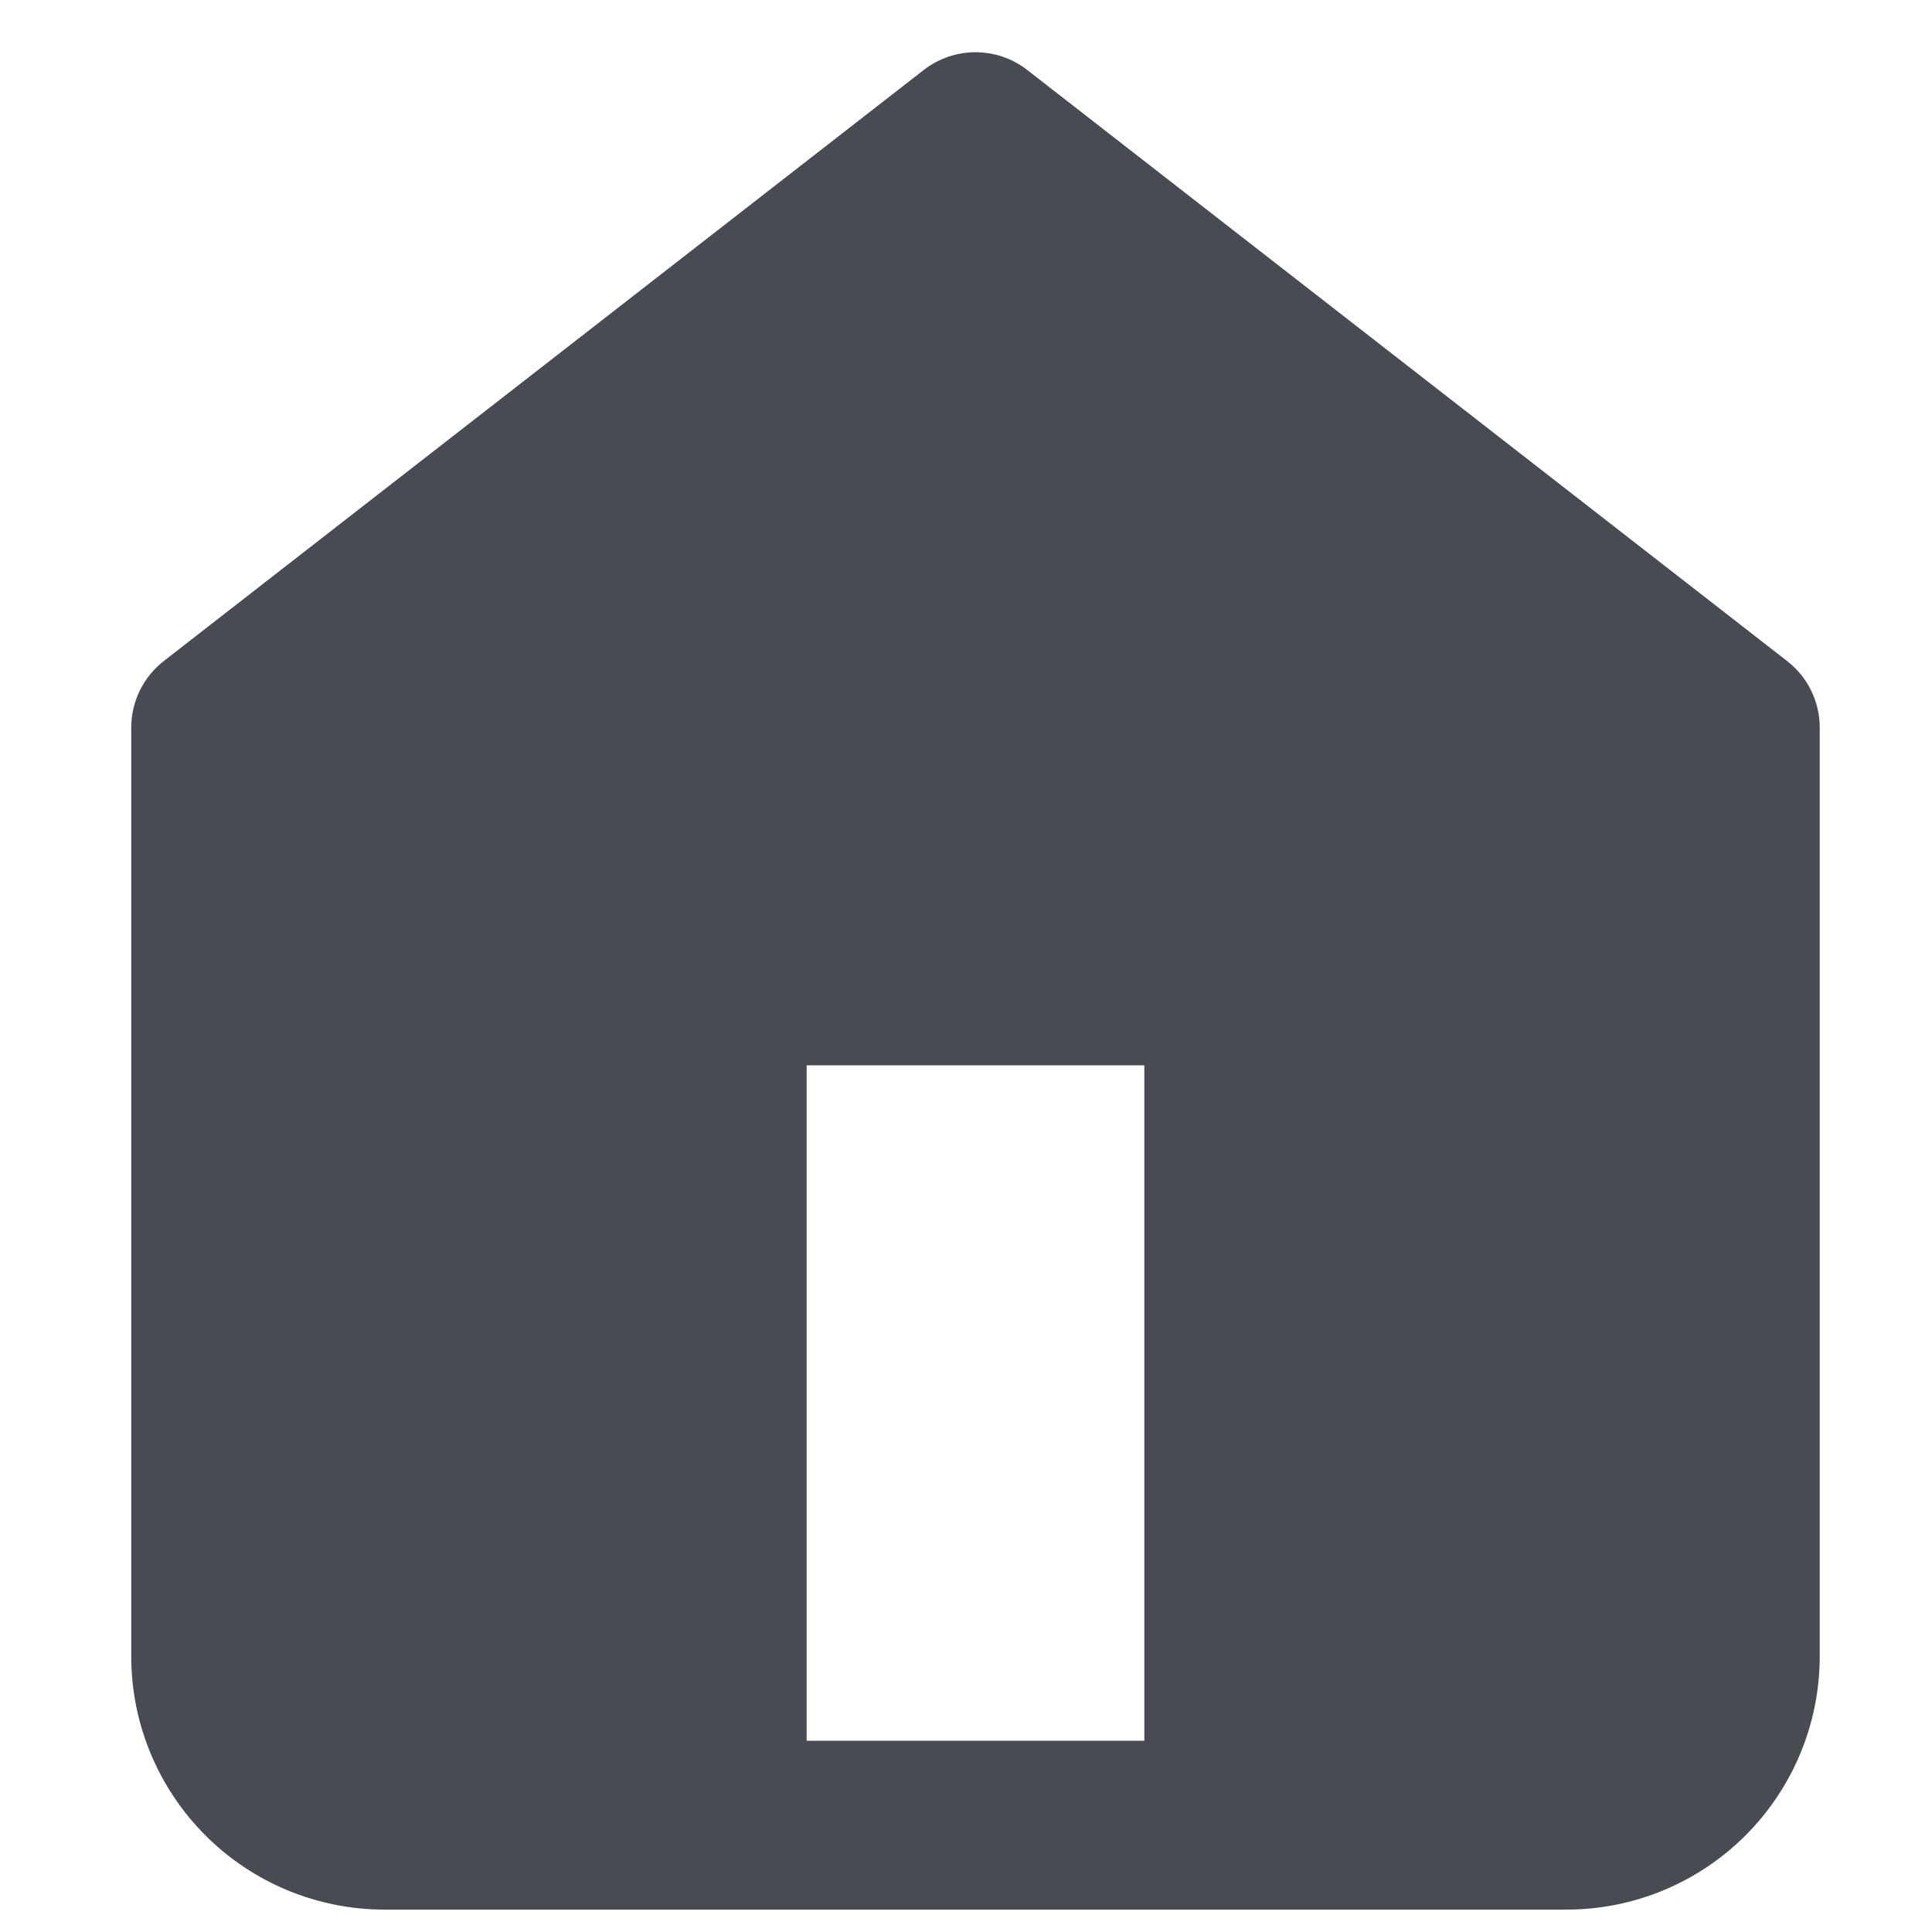
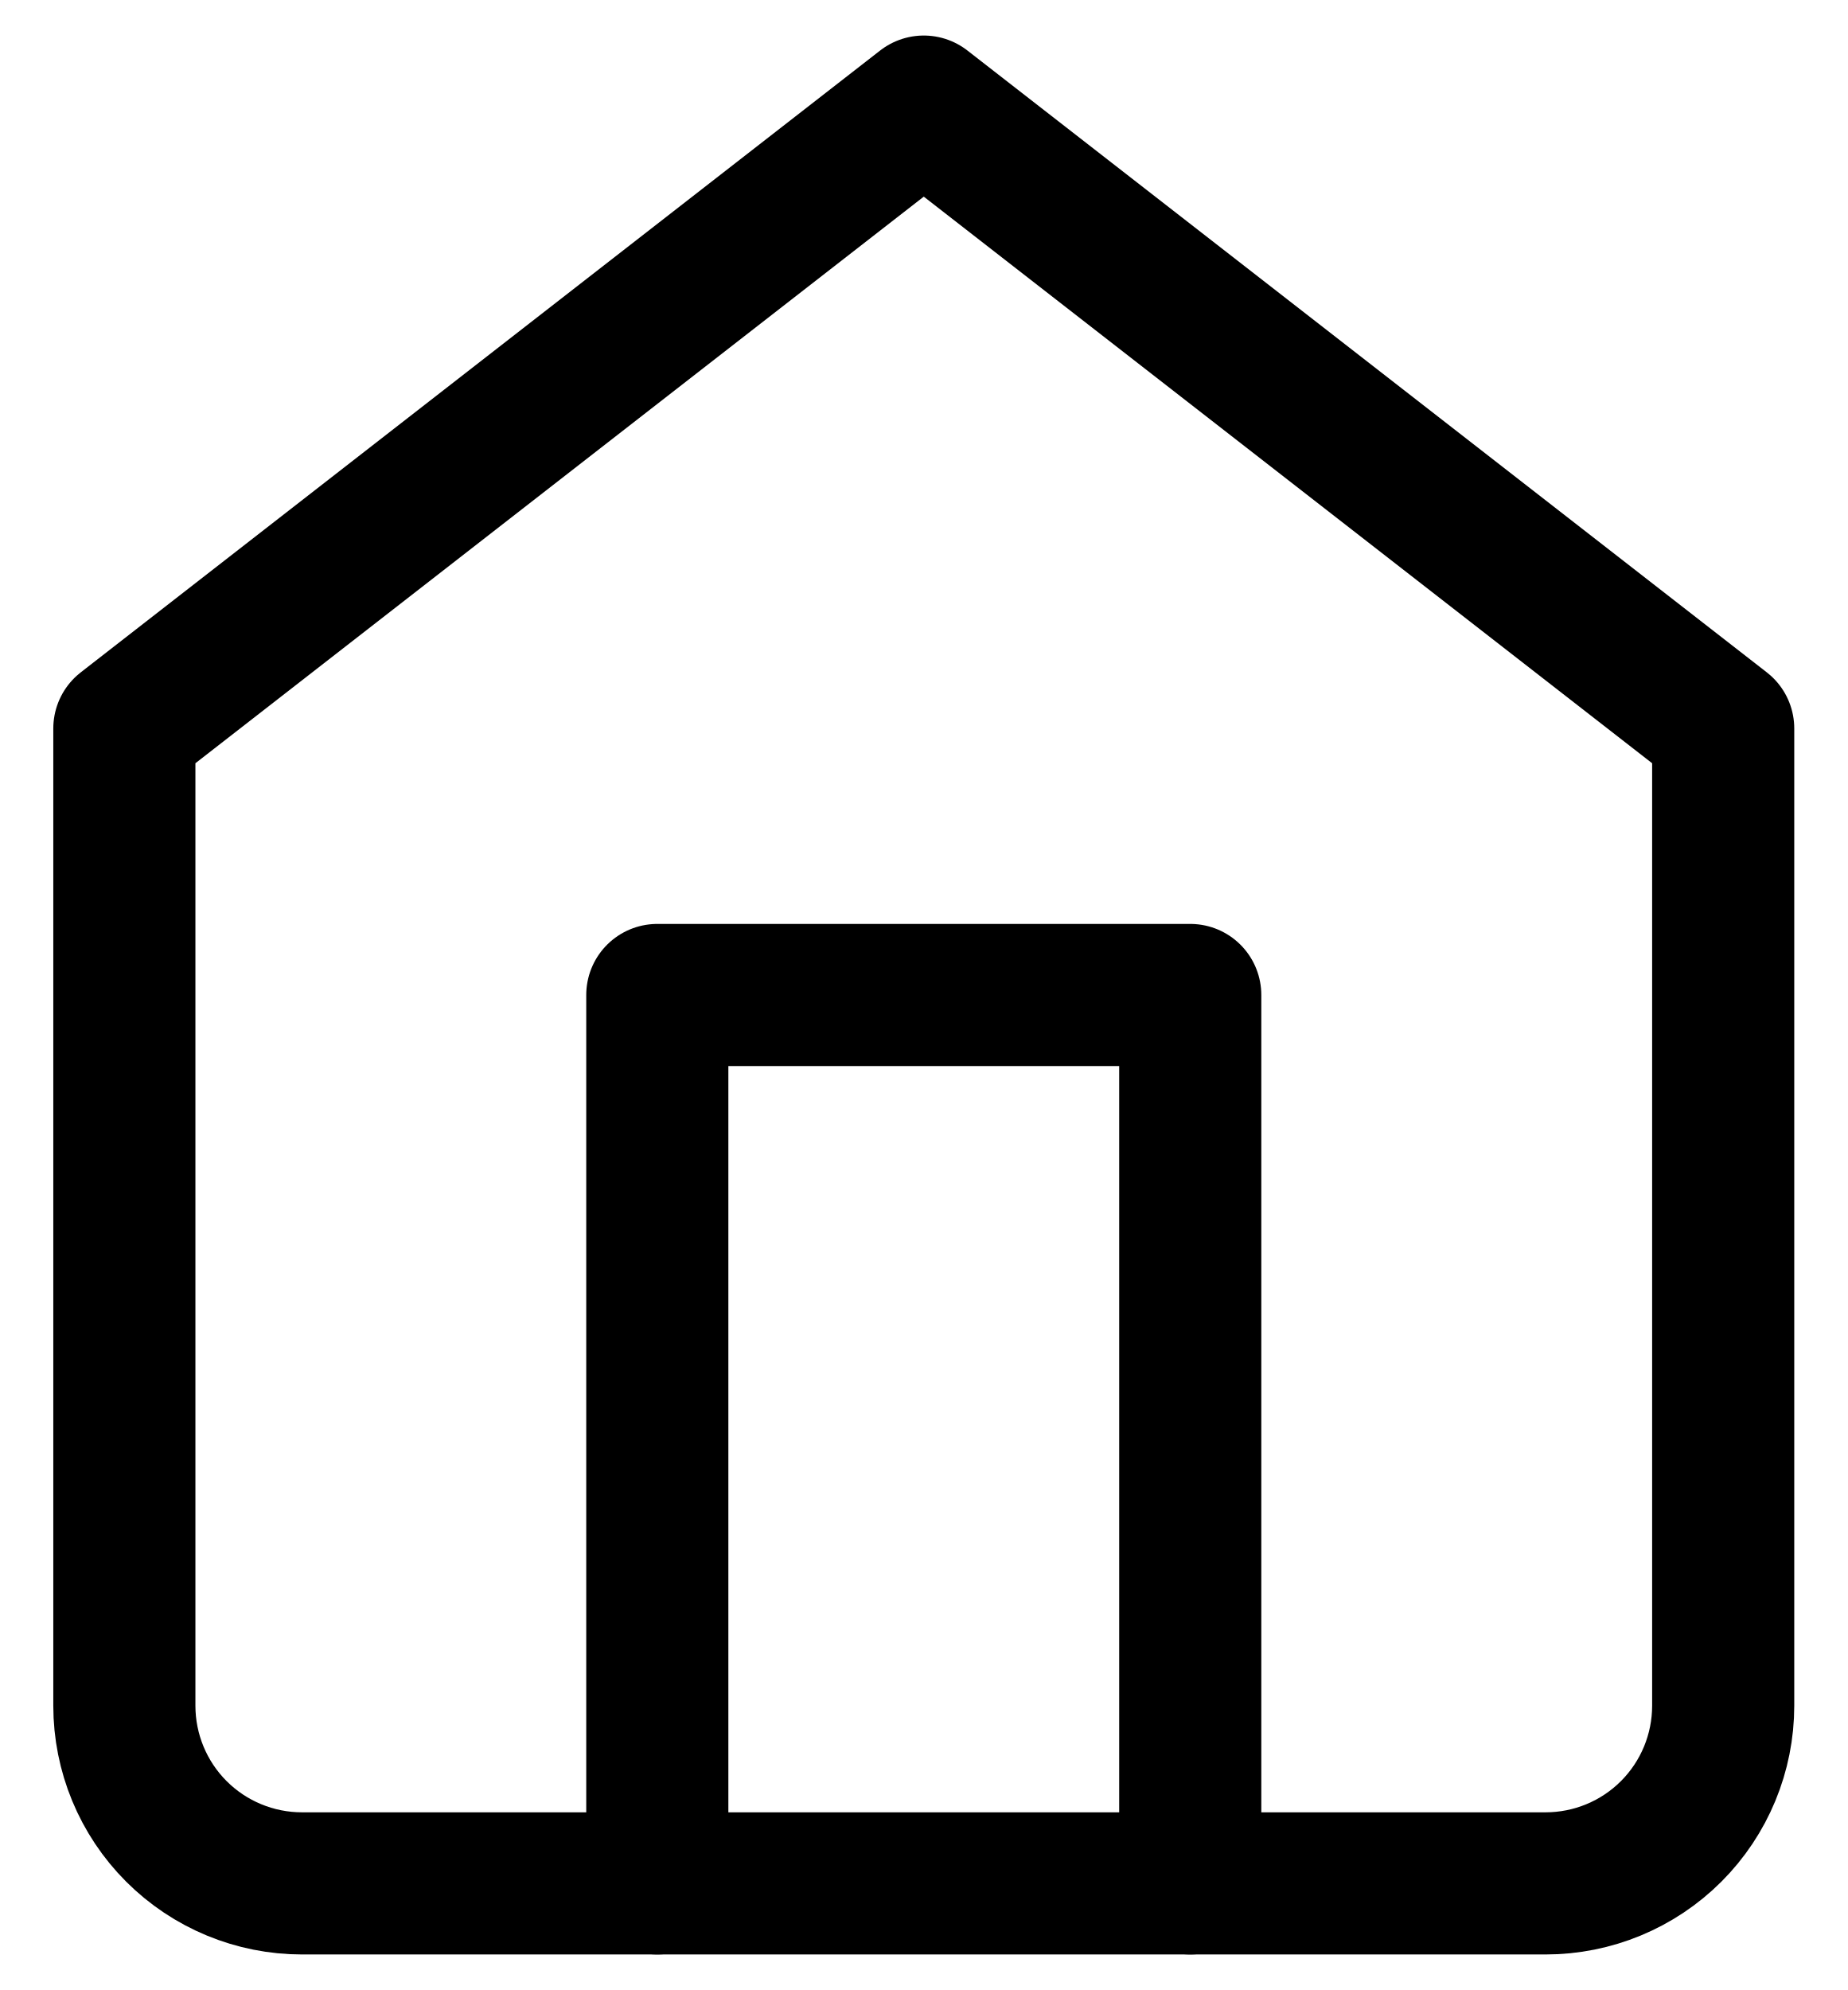
- <svg xmlns="http://www.w3.org/2000/svg" width="24" height="24" viewBox="0 0 25 27" fill="none">
-   <path fill-rule="evenodd" clip-rule="evenodd" d="M11.908 0.979C12.334 0.647 12.931 0.647 13.357 0.979L23.975 9.238C24.263 9.461 24.431 9.805 24.431 10.169V23.147C24.431 24.086 24.058 24.986 23.394 25.65C22.73 26.314 21.83 26.687 20.891 26.687H4.373C3.435 26.687 2.534 26.314 1.871 25.65C1.207 24.986 0.834 24.086 0.834 23.147V10.169C0.834 9.805 1.002 9.461 1.289 9.238L11.908 0.979ZM3.193 10.746V23.147C3.193 23.46 3.318 23.76 3.539 23.981C3.76 24.203 4.06 24.327 4.373 24.327H20.891C21.204 24.327 21.504 24.203 21.725 23.981C21.947 23.76 22.071 23.46 22.071 23.147V10.746L12.632 3.405L3.193 10.746Z" fill="#484C52" />
-   <path fill-rule="evenodd" clip-rule="evenodd" d="M7.913 13.708C7.913 13.057 8.441 12.529 9.093 12.529H16.172C16.823 12.529 17.352 13.057 17.352 13.708V25.507C17.352 26.159 16.823 26.687 16.172 26.687C15.52 26.687 14.992 26.159 14.992 25.507V14.888H10.273V25.507C10.273 26.159 9.744 26.687 9.093 26.687C8.441 26.687 7.913 26.159 7.913 25.507V13.708Z" fill="#484C52" />
-   <path d="M2.353 24.423V10.546L13.579 2.594L23.402 10.546L22.623 24.423L16.698 25.982V14.132H9.213V25.982L2.353 24.423Z" fill="#484C52" />
+ <svg xmlns="http://www.w3.org/2000/svg" width="26" height="28" viewBox="0 0 26 28" fill="none">
+   <path d="M1.75 10.25L13 1.5L24.25 10.25V24C24.25 24.663 23.987 25.299 23.518 25.768C23.049 26.237 22.413 26.5 21.75 26.5H4.25C3.587 26.5 2.951 26.237 2.482 25.768C2.013 25.299 1.75 24.663 1.75 24V10.25Z" stroke="black" stroke-width="2" stroke-linecap="round" stroke-linejoin="round" />
+   <path d="M9.25 26.5V14H16.75V26.5" stroke="black" stroke-width="2" stroke-linecap="round" stroke-linejoin="round" />
</svg>
